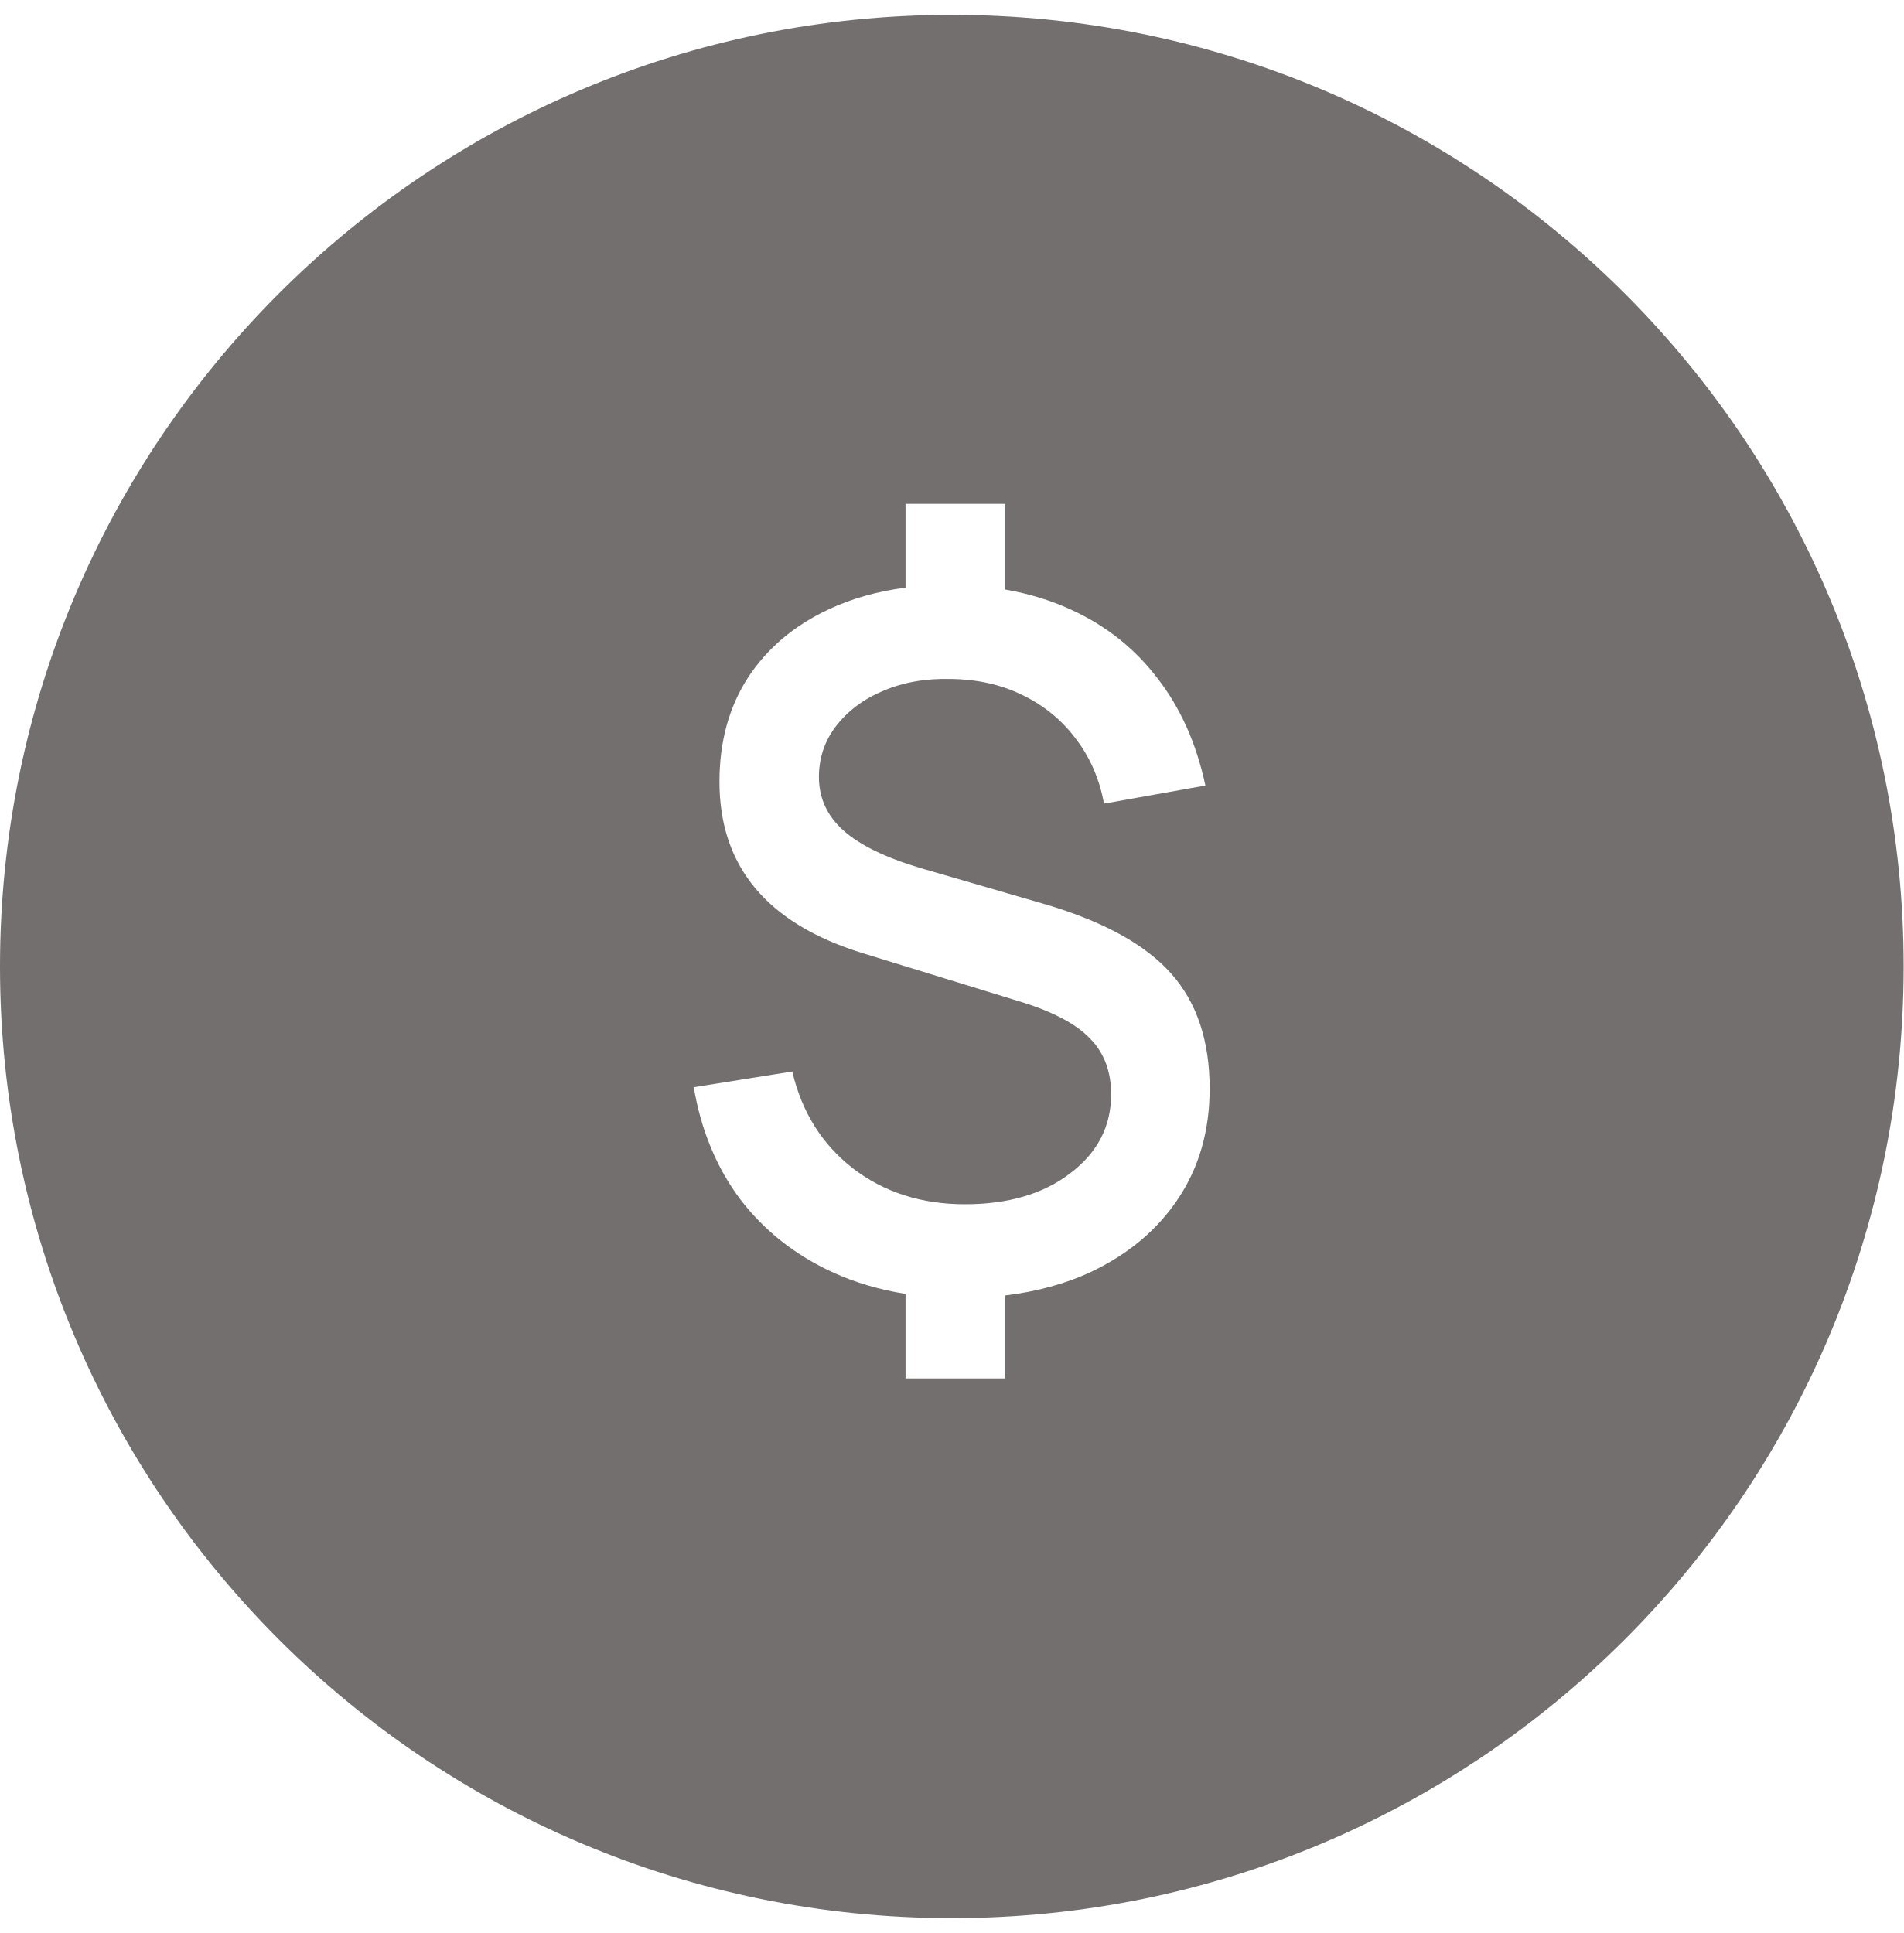
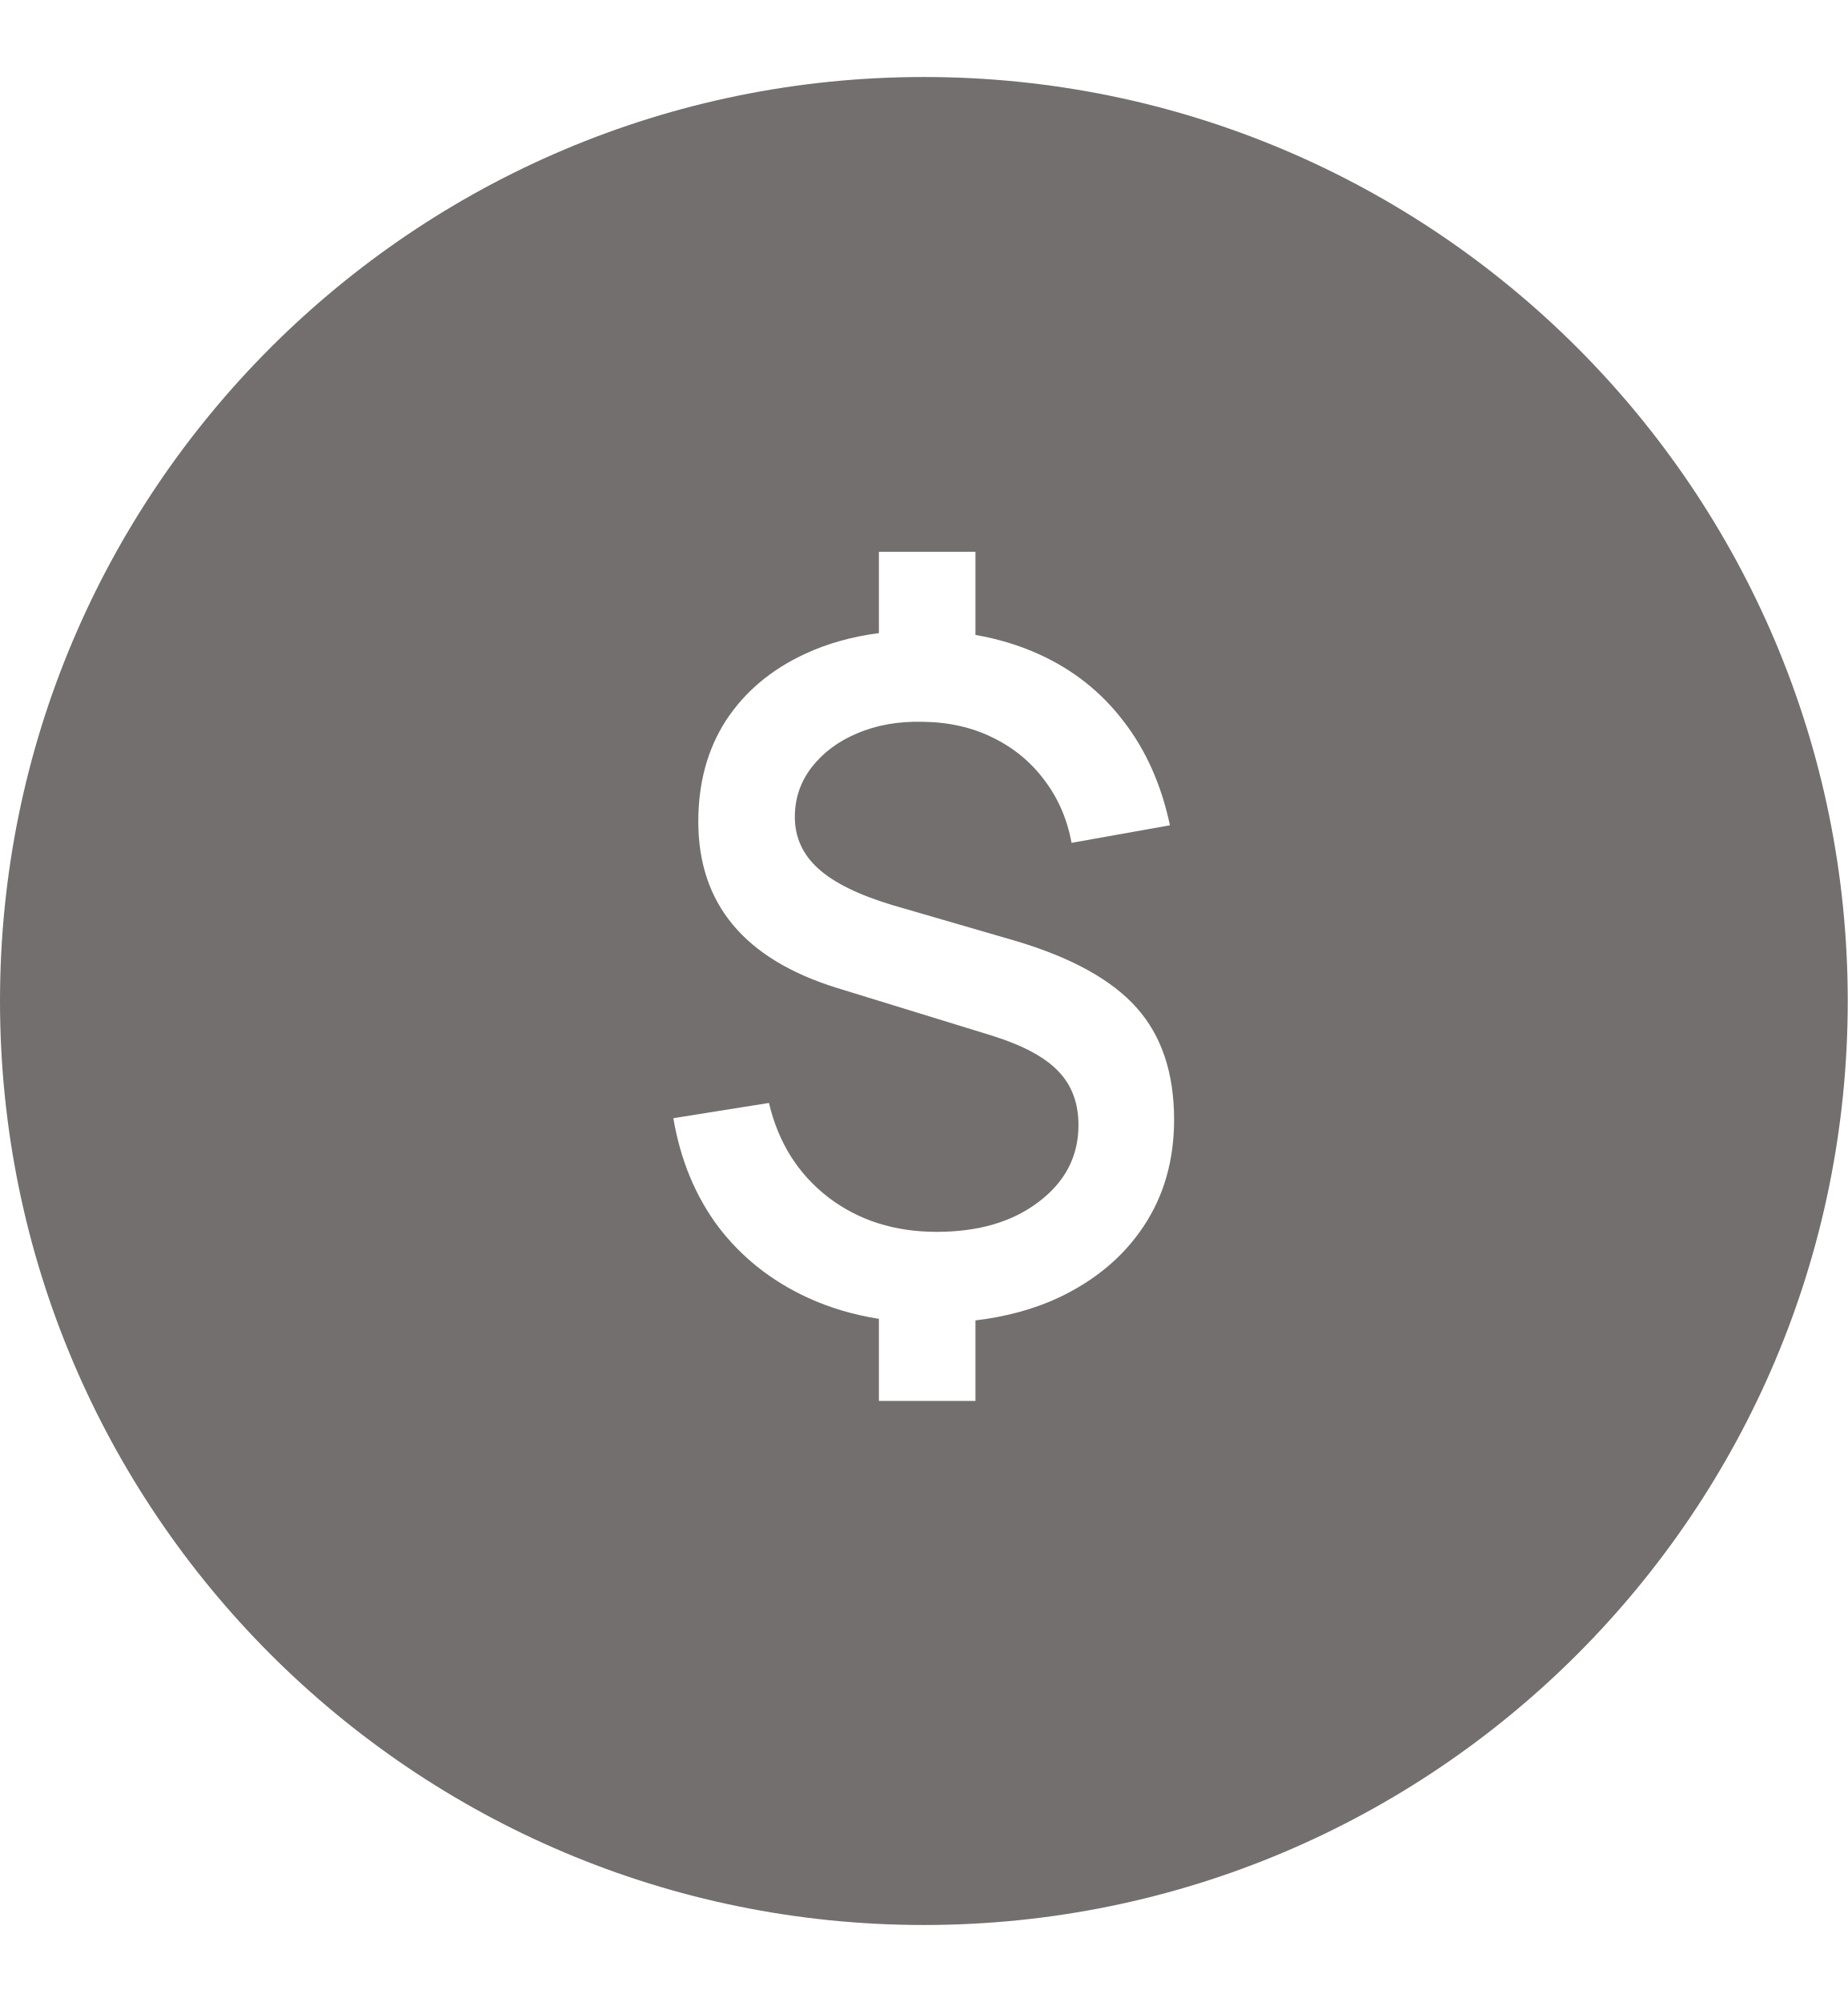
- <svg xmlns="http://www.w3.org/2000/svg" width="64" height="65" viewBox="0 0 64 65" fill="none">
-   <path fill-rule="evenodd" clip-rule="evenodd" d="M32 64.5C49.673 64.5 64 50.173 64 32.5C64 14.827 49.673 0.5 32 0.5C14.327 0.5 0 14.827 0 32.5C0 50.173 14.327 64.5 32 64.5ZM30.444 43.508V46.351H33.788V43.561C34.852 43.435 35.818 43.171 36.684 42.767C37.943 42.169 38.919 41.348 39.612 40.303C40.316 39.247 40.668 38.015 40.668 36.607C40.668 34.996 40.236 33.705 39.372 32.735C38.508 31.764 37.106 30.991 35.164 30.415L30.924 29.183C29.751 28.831 28.892 28.409 28.348 27.919C27.804 27.428 27.532 26.831 27.532 26.127C27.532 25.487 27.724 24.916 28.108 24.415C28.503 23.903 29.031 23.508 29.692 23.231C30.364 22.943 31.122 22.809 31.964 22.831C32.86 22.841 33.666 23.023 34.38 23.375C35.106 23.727 35.703 24.217 36.172 24.847C36.652 25.476 36.967 26.201 37.116 27.023L40.524 26.415C40.226 25.007 39.687 23.801 38.908 22.799C38.14 21.796 37.17 21.028 35.996 20.495C35.318 20.184 34.582 19.96 33.788 19.823V16.943H30.444V19.76C29.506 19.883 28.653 20.122 27.884 20.479C26.711 21.023 25.799 21.791 25.148 22.783C24.508 23.775 24.188 24.943 24.188 26.287C24.188 29.135 25.788 31.055 28.988 32.047L34.396 33.711C35.442 34.041 36.194 34.447 36.652 34.927C37.122 35.407 37.356 36.031 37.356 36.799C37.356 37.876 36.898 38.761 35.98 39.455C35.074 40.148 33.895 40.495 32.444 40.495C30.983 40.495 29.73 40.095 28.684 39.295C27.639 38.484 26.956 37.396 26.636 36.031L23.324 36.559C23.57 38.009 24.092 39.268 24.892 40.335C25.703 41.391 26.738 42.207 27.996 42.783C28.751 43.128 29.567 43.37 30.444 43.508Z" fill="#746F6F" />
+ <svg xmlns="http://www.w3.org/2000/svg" width="12" height="13" viewBox="0 0 12 13" fill="none">
+   <path fill-rule="evenodd" clip-rule="evenodd" d="M6 12.5C9.314 12.5 12 9.814 12 6.5C12 3.186 9.314 0.5 6 0.5C2.686 0.5 0 3.186 0 6.5C0 9.814 2.686 12.5 6 12.5ZM5.708 8.564V9.097H6.335V8.574C6.535 8.55 6.716 8.501 6.878 8.425C7.114 8.313 7.297 8.159 7.427 7.963C7.559 7.765 7.625 7.534 7.625 7.27C7.625 6.968 7.544 6.726 7.382 6.544C7.22 6.362 6.957 6.217 6.593 6.109L5.798 5.878C5.578 5.812 5.417 5.733 5.315 5.641C5.213 5.549 5.162 5.437 5.162 5.305C5.162 5.185 5.198 5.078 5.27 4.984C5.344 4.888 5.443 4.814 5.567 4.762C5.693 4.708 5.835 4.683 5.993 4.687C6.161 4.689 6.312 4.723 6.446 4.789C6.582 4.855 6.694 4.947 6.782 5.065C6.872 5.183 6.931 5.319 6.959 5.473L7.598 5.359C7.542 5.095 7.441 4.869 7.295 4.681C7.151 4.493 6.969 4.349 6.749 4.249C6.622 4.191 6.484 4.149 6.335 4.123V3.583H5.708V4.111C5.532 4.134 5.372 4.179 5.228 4.246C5.008 4.348 4.837 4.492 4.715 4.678C4.595 4.864 4.535 5.083 4.535 5.335C4.535 5.869 4.835 6.229 5.435 6.415L6.449 6.727C6.645 6.789 6.786 6.865 6.872 6.955C6.96 7.045 7.004 7.162 7.004 7.306C7.004 7.508 6.918 7.674 6.746 7.804C6.576 7.934 6.355 7.999 6.083 7.999C5.809 7.999 5.574 7.924 5.378 7.774C5.182 7.622 5.054 7.418 4.994 7.162L4.373 7.261C4.419 7.533 4.517 7.769 4.667 7.969C4.819 8.167 5.013 8.32 5.249 8.428C5.391 8.493 5.544 8.538 5.708 8.564Z" fill="#746F6F" />
</svg>
